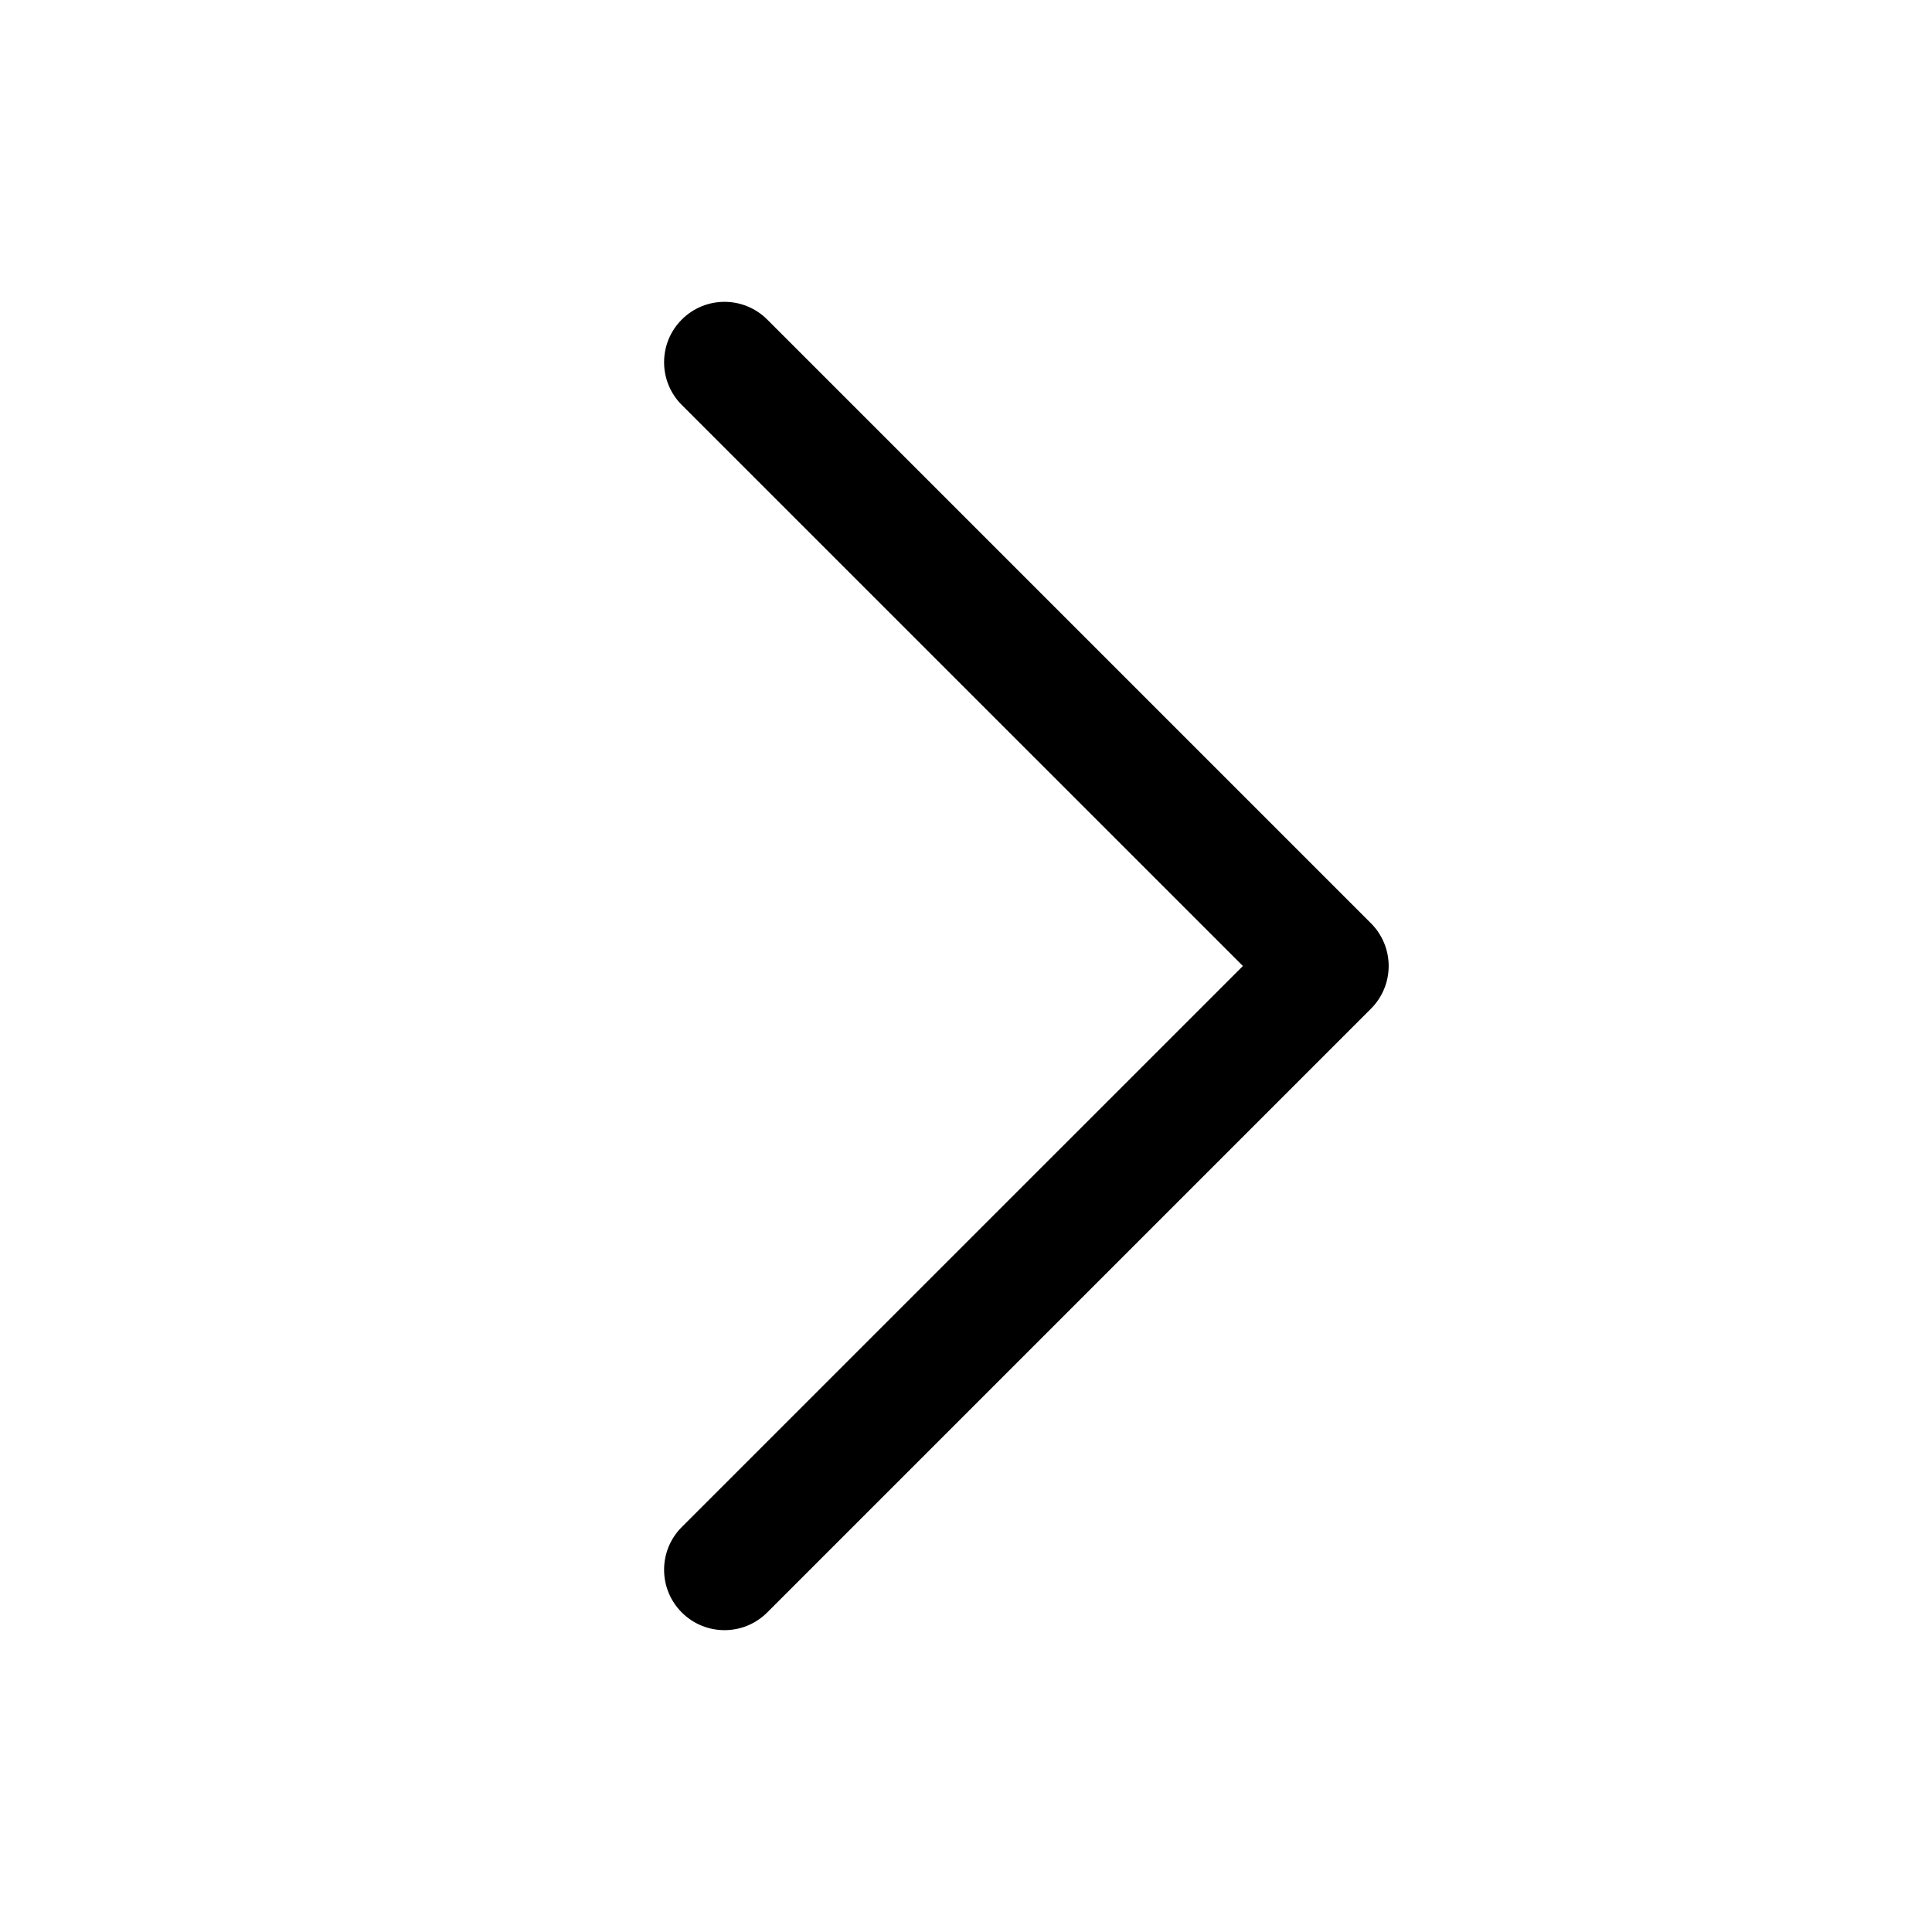
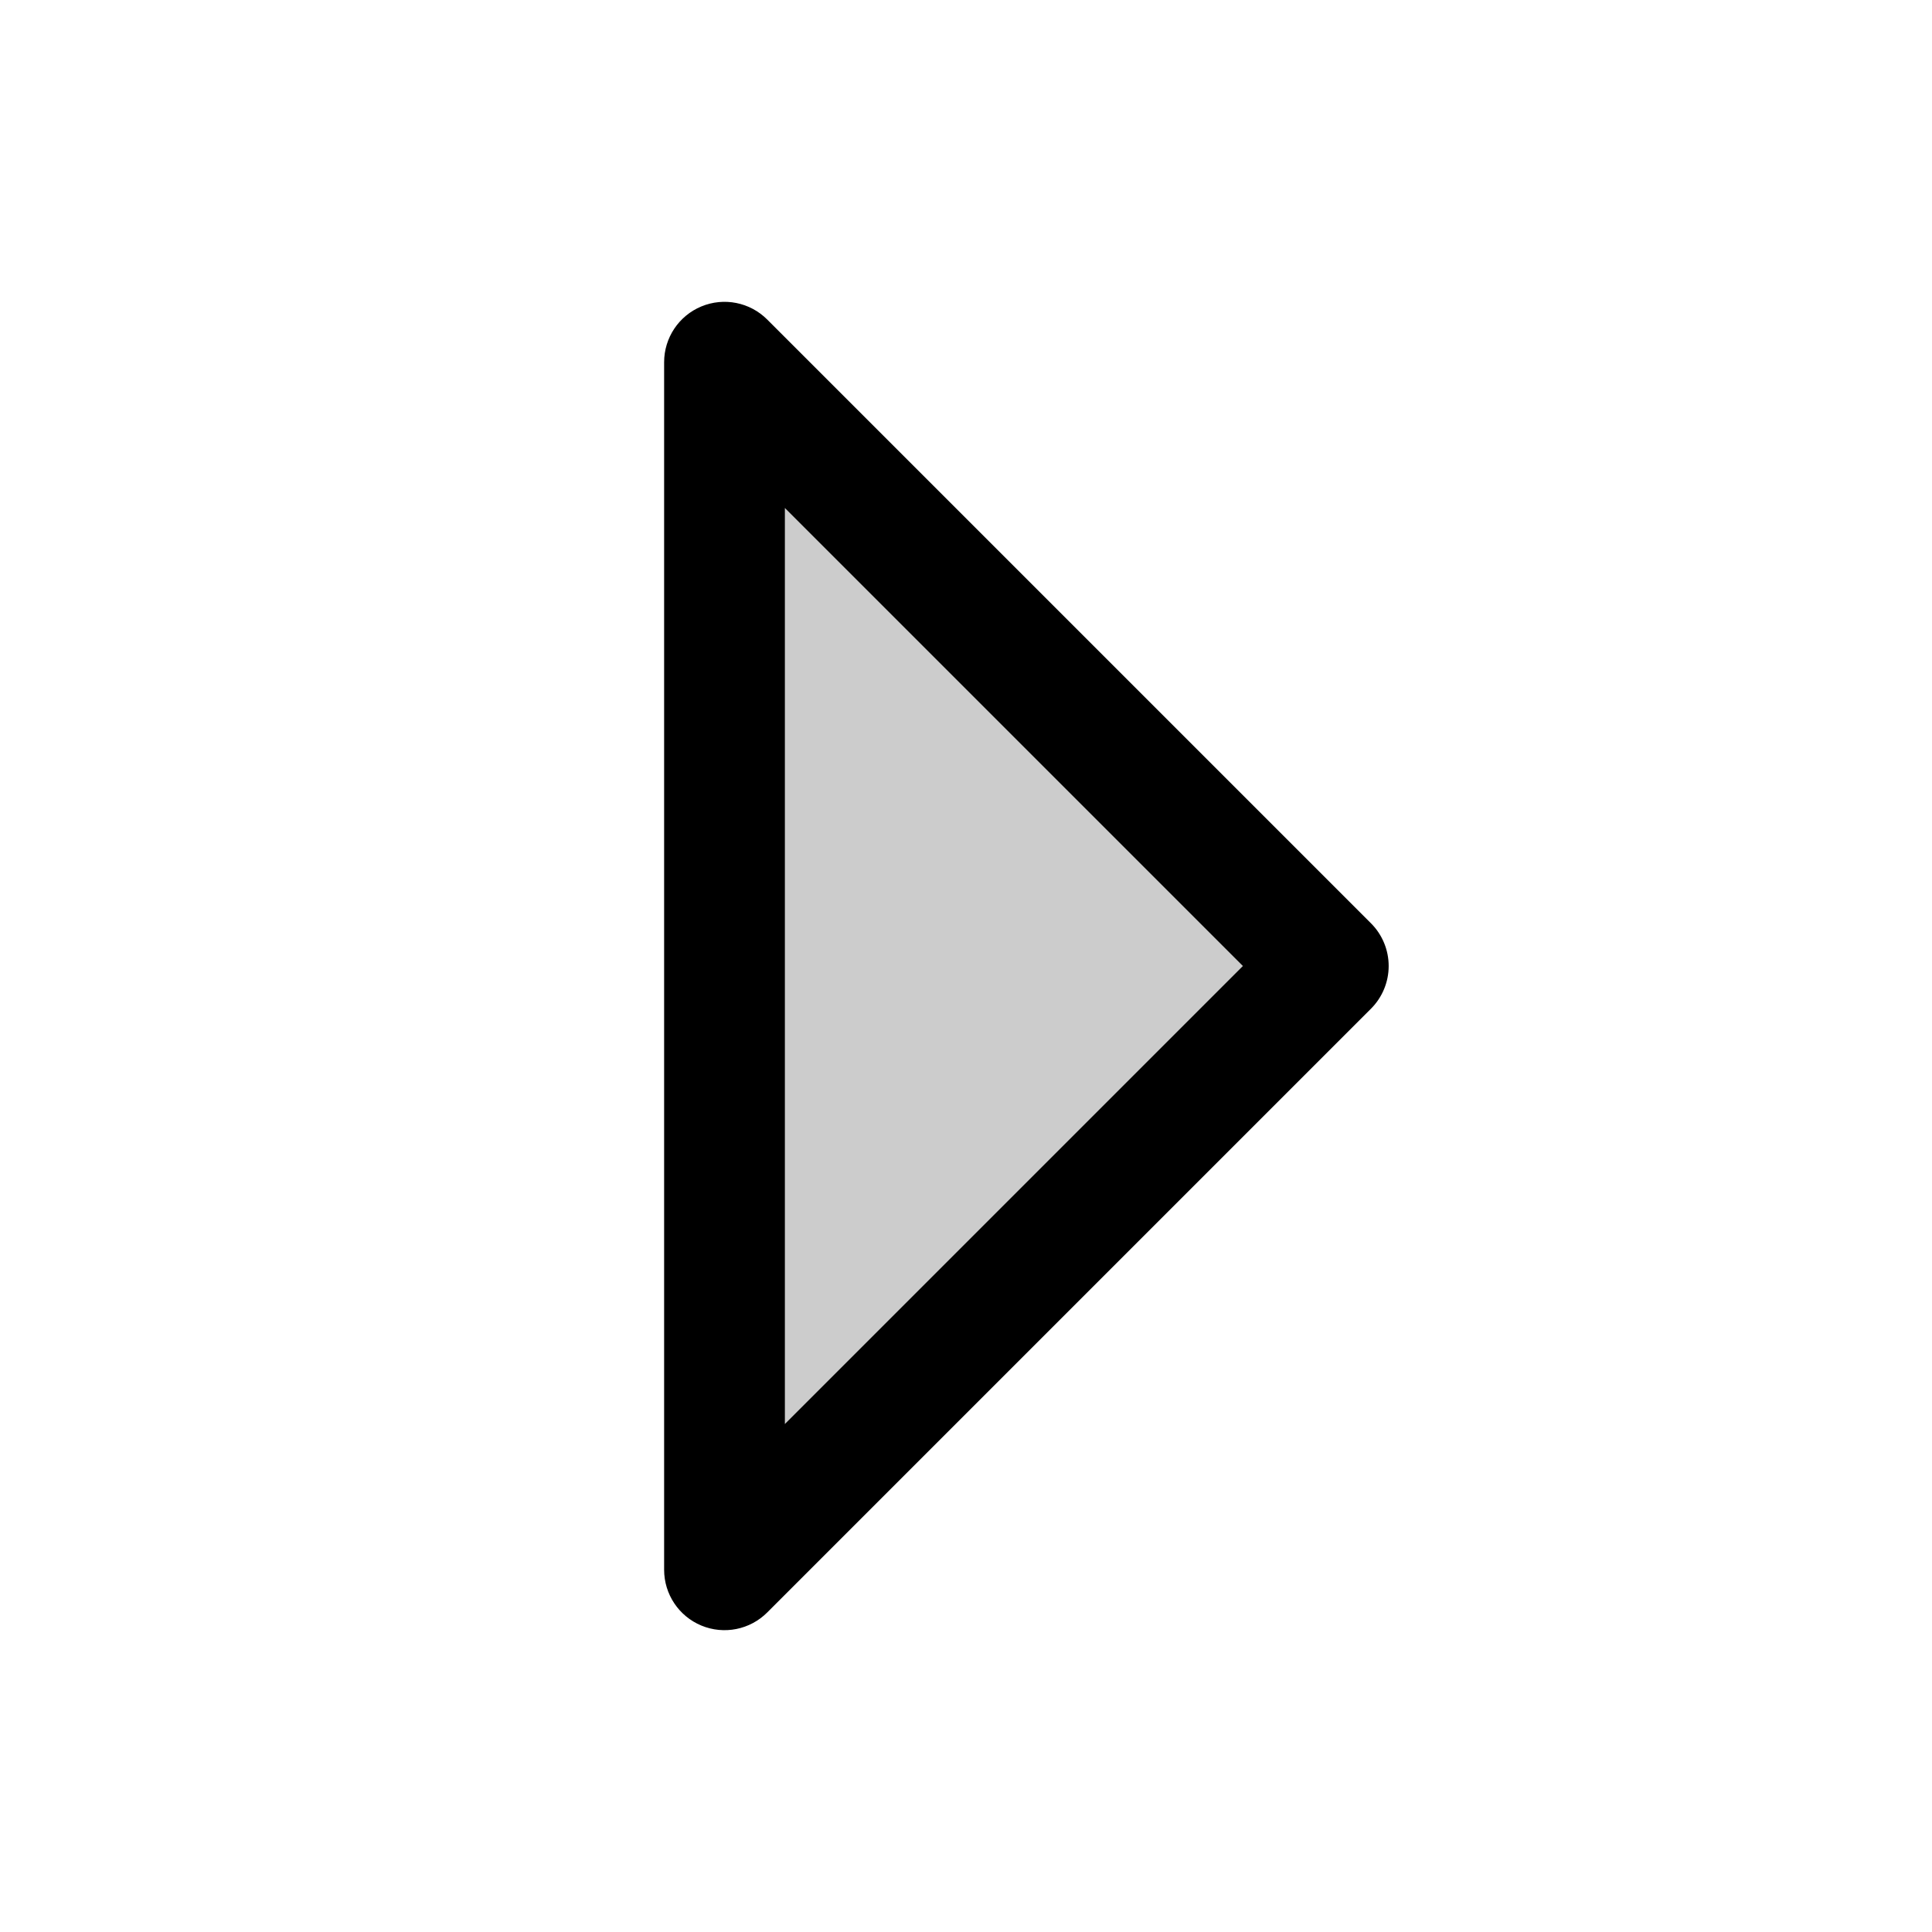
<svg xmlns="http://www.w3.org/2000/svg" viewBox="0 0 256 256" fill="currentColor">
-   <path d="M181.66,133.66l-80,80a8,8,0,0,1-11.32-11.32L164.69,128,90.34,53.66a8,8,0,0,1,11.32-11.32l80,80A8,8,0,0,1,181.66,133.66Z" />
+   <path d="M176,128,96,208V48Z" opacity="0.2" />
+   <path d="M181.66,122.34l-80-80A8,8,0,0,0,88,48V208a8,8,0,0,0,13.66,5.66l80-80A8,8,0,0,0,181.66,122.34ZM104,188.69V67.31L164.69,128Z" />
</svg>
